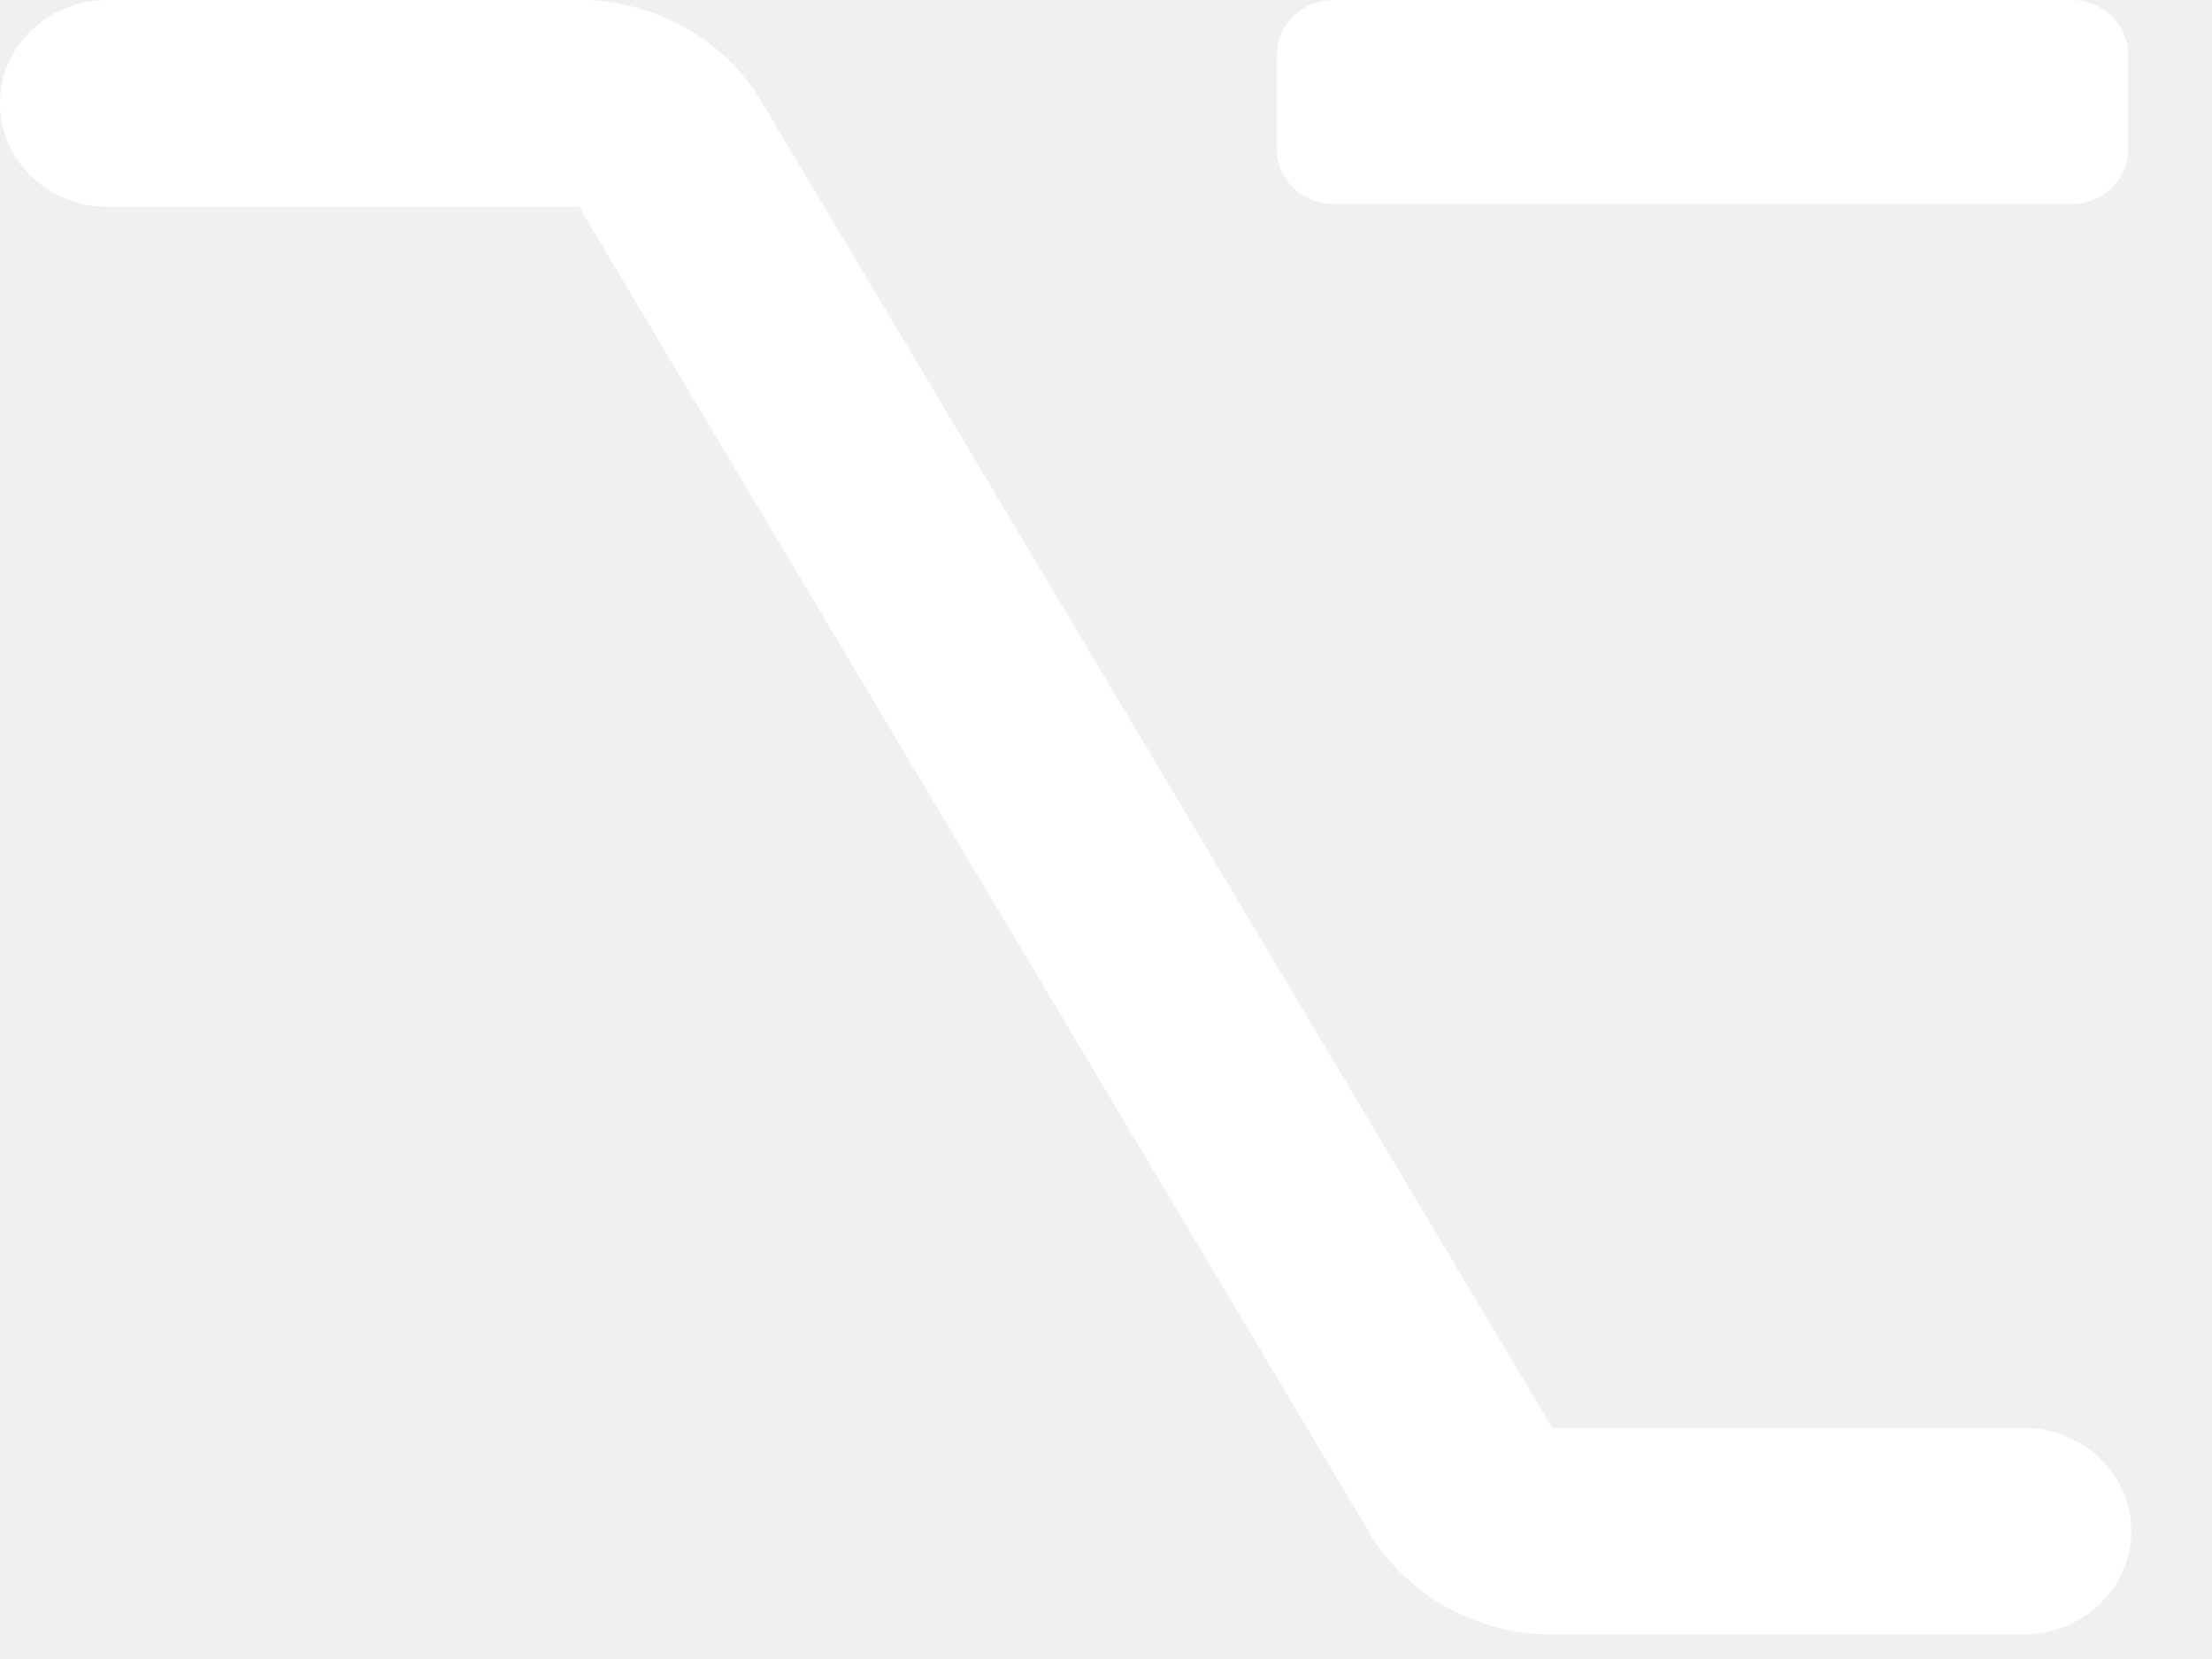
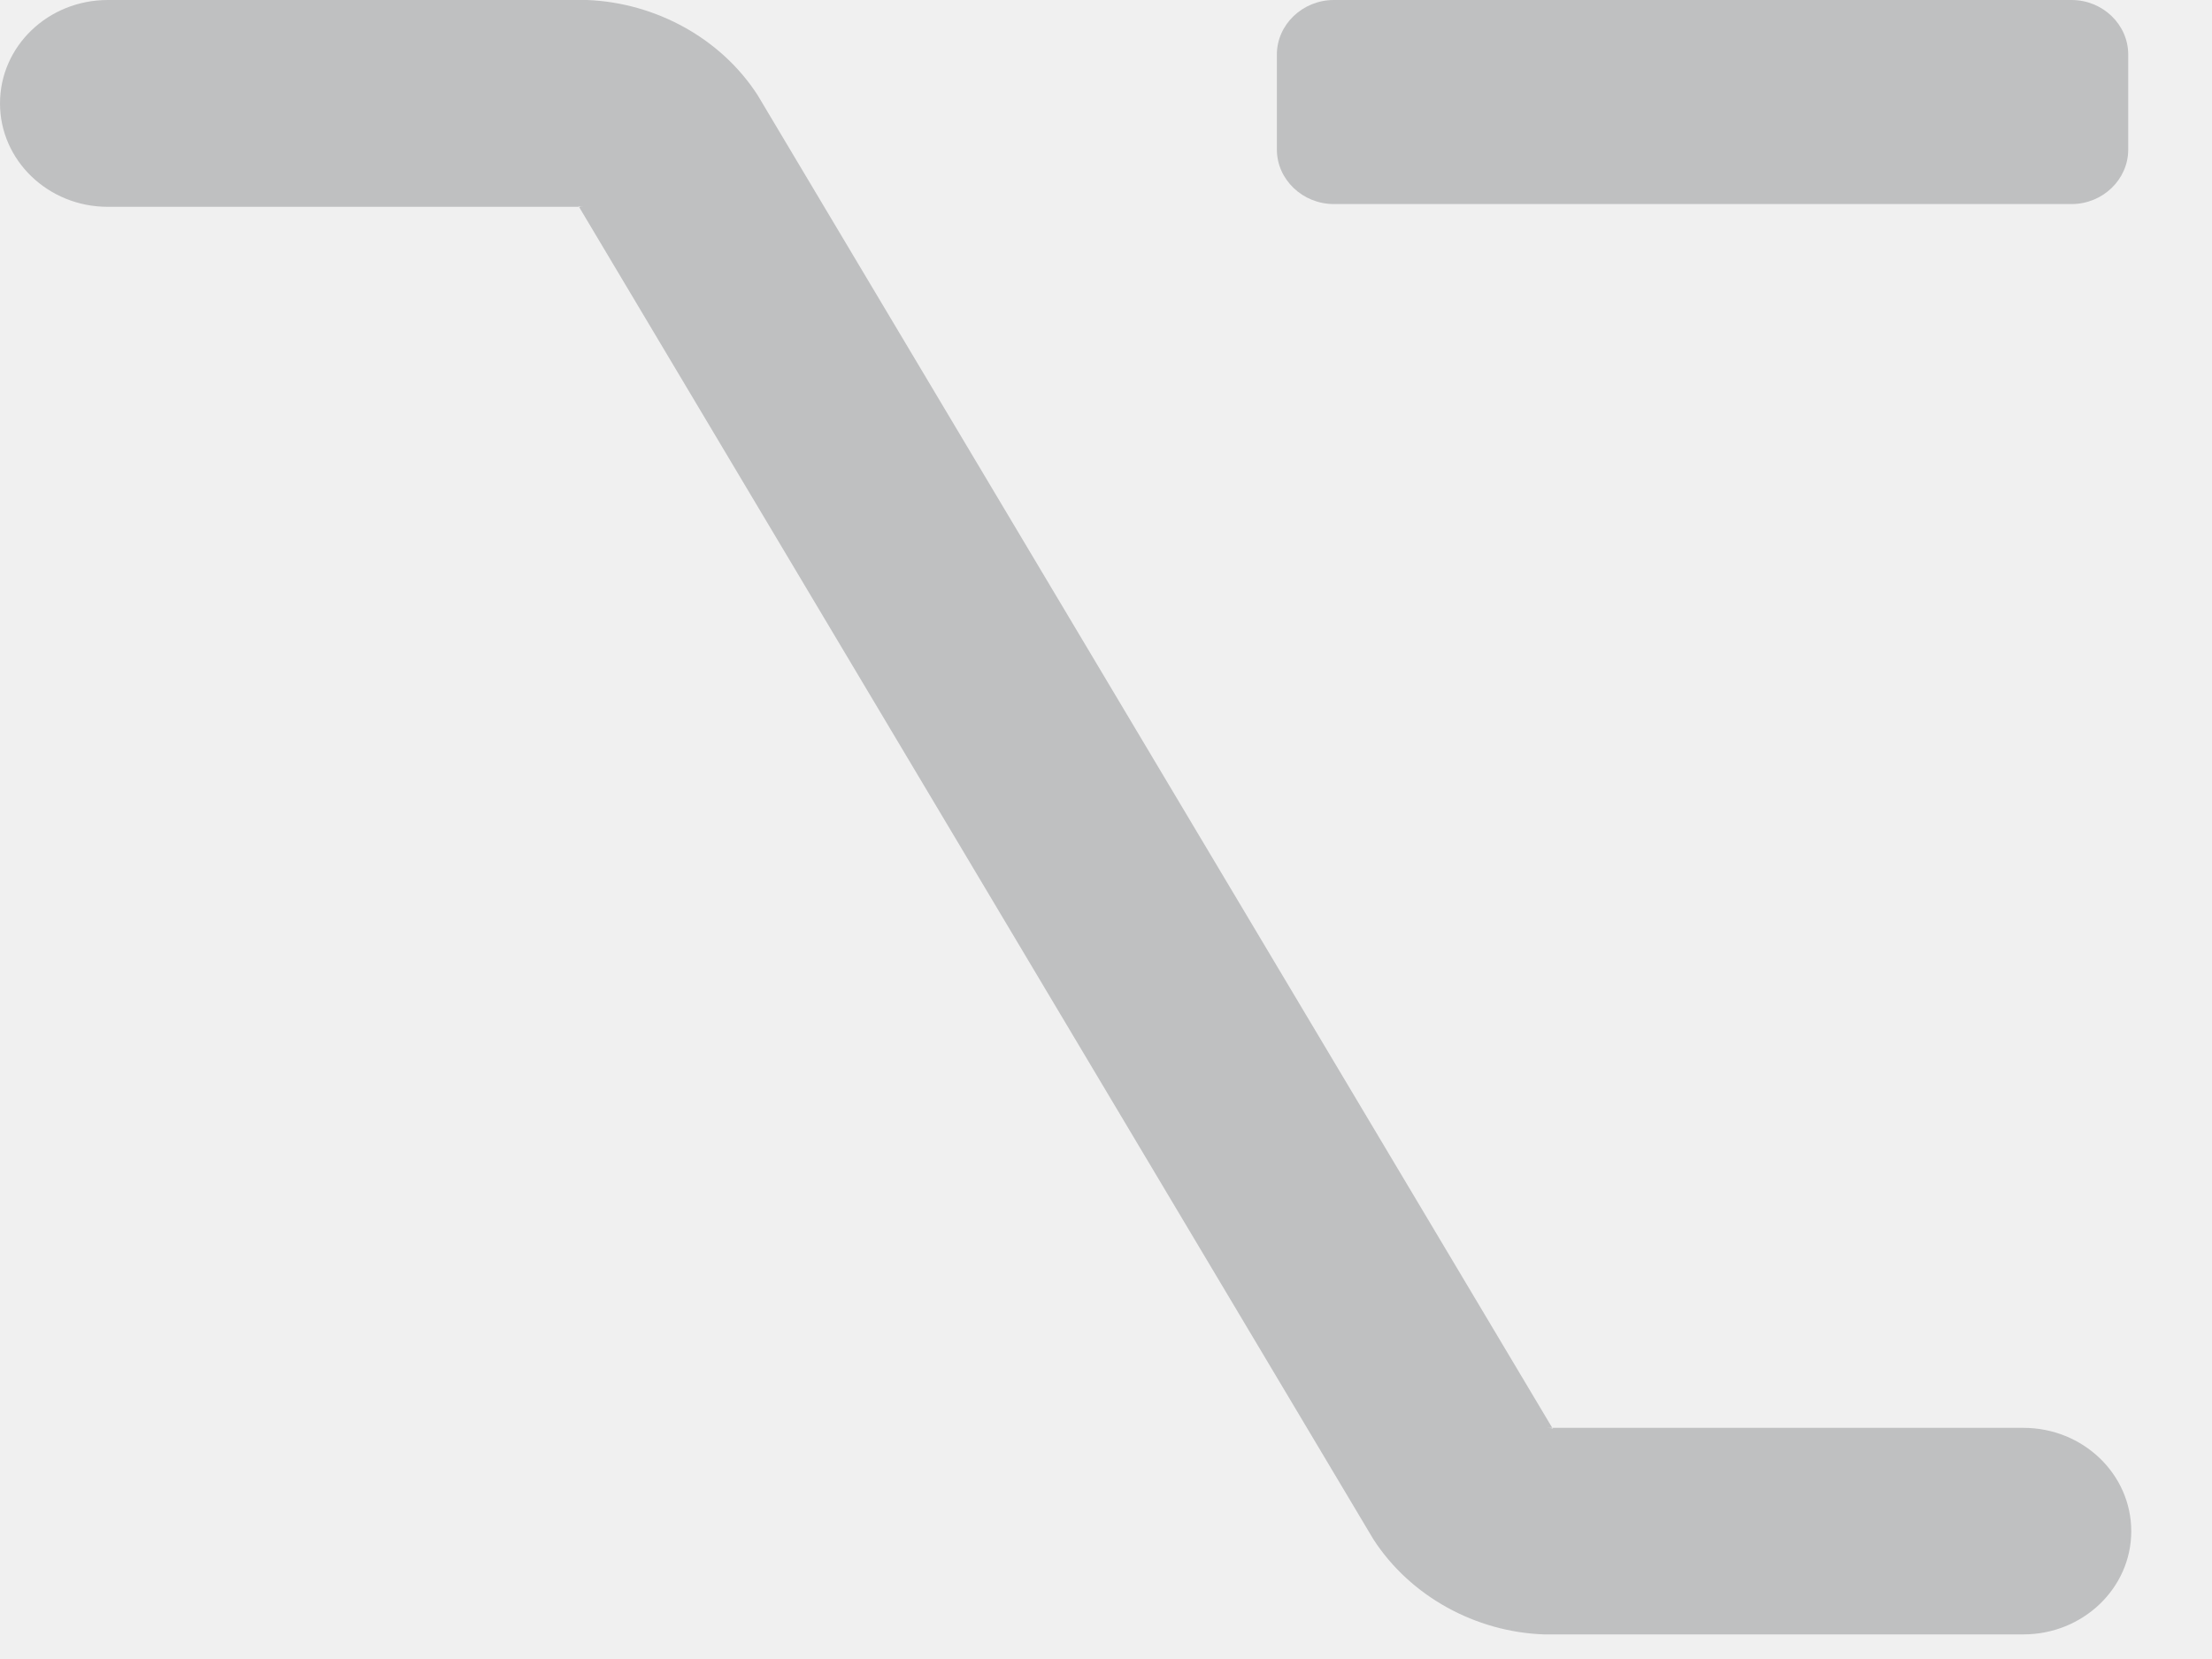
<svg xmlns="http://www.w3.org/2000/svg" width="8" height="6" viewBox="0 0 8 6" fill="none">
  <g clip-path="url(#clip0)">
-     <path d="M7.492 0.738C7.605 0.738 7.697 0.649 7.697 0.541V0.197C7.697 0.089 7.605 0 7.492 0H4.824C4.711 0 4.618 0.089 4.618 0.197V0.541C4.618 0.649 4.711 0.738 4.824 0.738H7.492Z" fill="white" />
-     <path d="M2.124 0H0.39C0.174 0 0 0.167 0 0.374C0 0.58 0.174 0.748 0.39 0.748H2.094L2.073 0.718C2.094 0.748 2.083 0.748 2.124 0.748H2.094L4.967 5.567C5.101 5.774 5.337 5.902 5.583 5.911H7.318C7.533 5.911 7.708 5.744 7.708 5.538C7.708 5.331 7.533 5.164 7.318 5.164H5.614L5.634 5.193C5.614 5.164 5.624 5.164 5.583 5.164H5.614L2.74 0.344C2.607 0.138 2.371 0.01 2.124 0Z" fill="white" />
+     <path d="M7.492 0.738C7.605 0.738 7.697 0.649 7.697 0.541V0.197C7.697 0.089 7.605 0 7.492 0H4.824C4.711 0 4.618 0.089 4.618 0.197V0.541C4.618 0.649 4.711 0.738 4.824 0.738H7.492Z" fill="#BFC0C1" />
+     <path d="M2.124 0H0.39C0.174 0 0 0.167 0 0.374C0 0.58 0.174 0.748 0.39 0.748H2.094L2.073 0.718C2.094 0.748 2.083 0.748 2.124 0.748H2.094L4.967 5.567C5.101 5.774 5.337 5.902 5.583 5.911H7.318C7.533 5.911 7.708 5.744 7.708 5.538C7.708 5.331 7.533 5.164 7.318 5.164H5.614L5.634 5.193C5.614 5.164 5.624 5.164 5.583 5.164H5.614L2.74 0.344C2.607 0.138 2.371 0.01 2.124 0Z" fill="#BFC0C1" />
  </g>
  <defs>
    <clipPath id="clip0">
      <rect width="7.8" height="6" fill="white" />
    </clipPath>
  </defs>
</svg>
